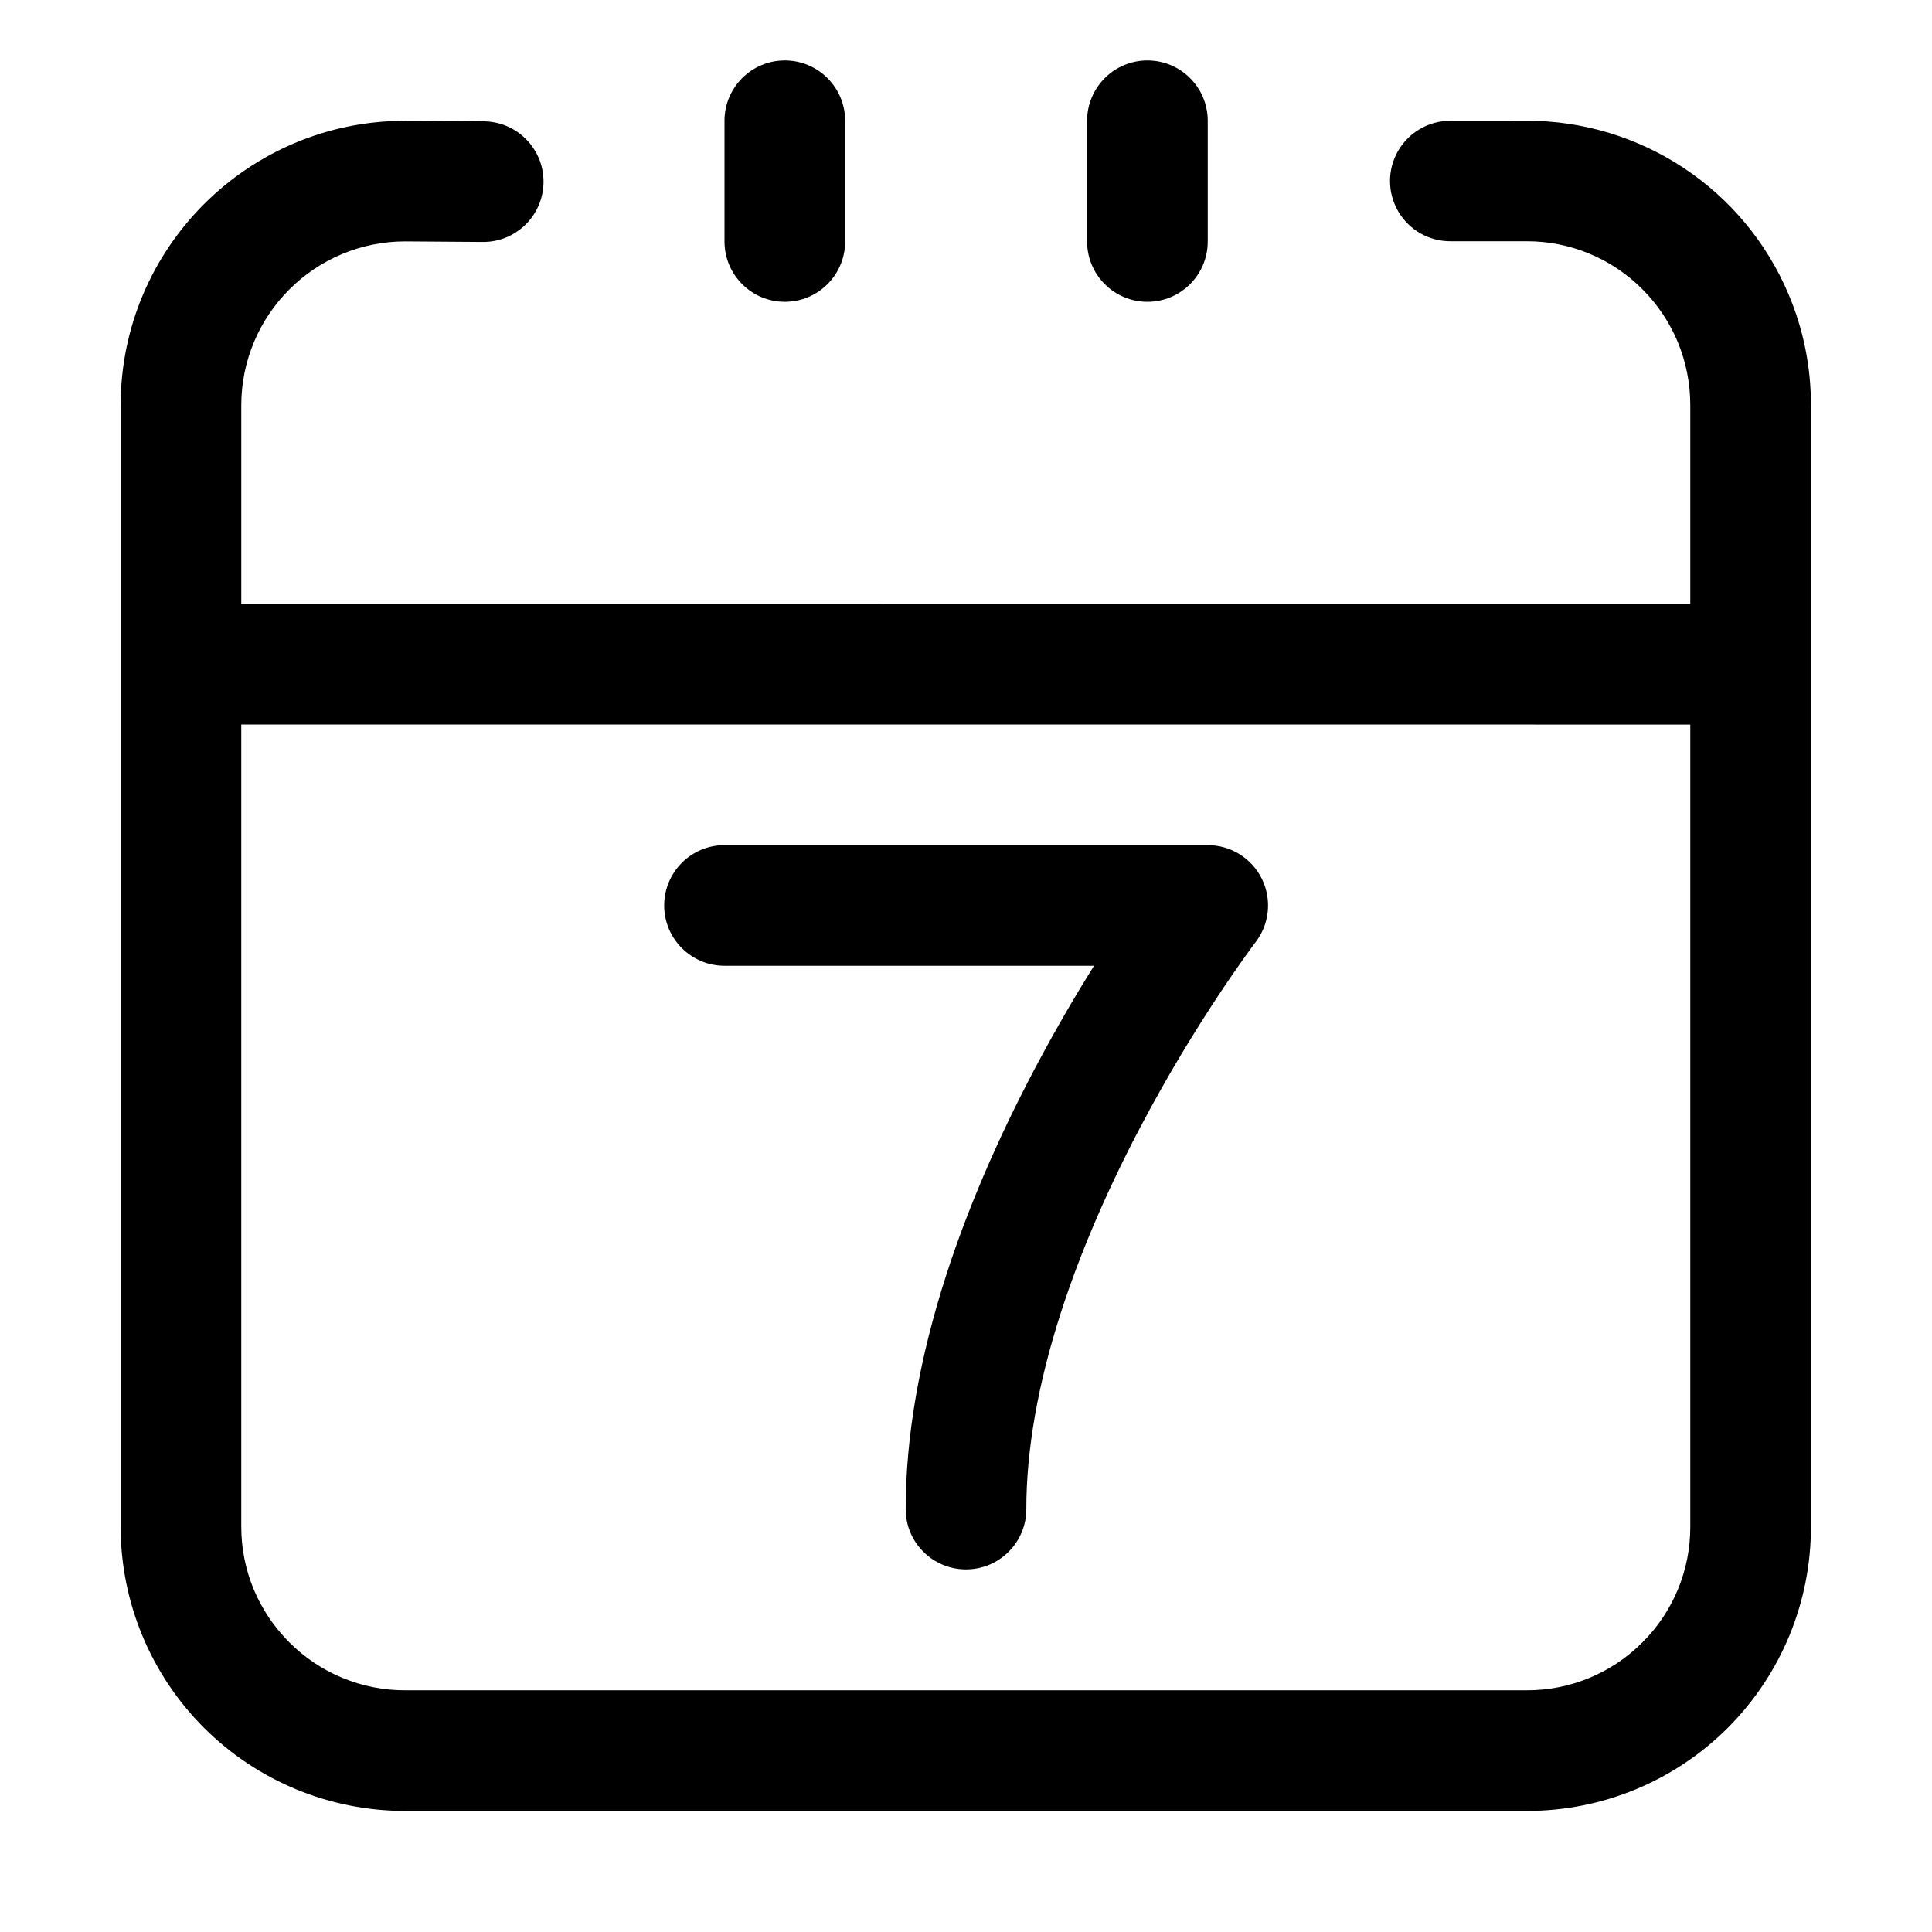
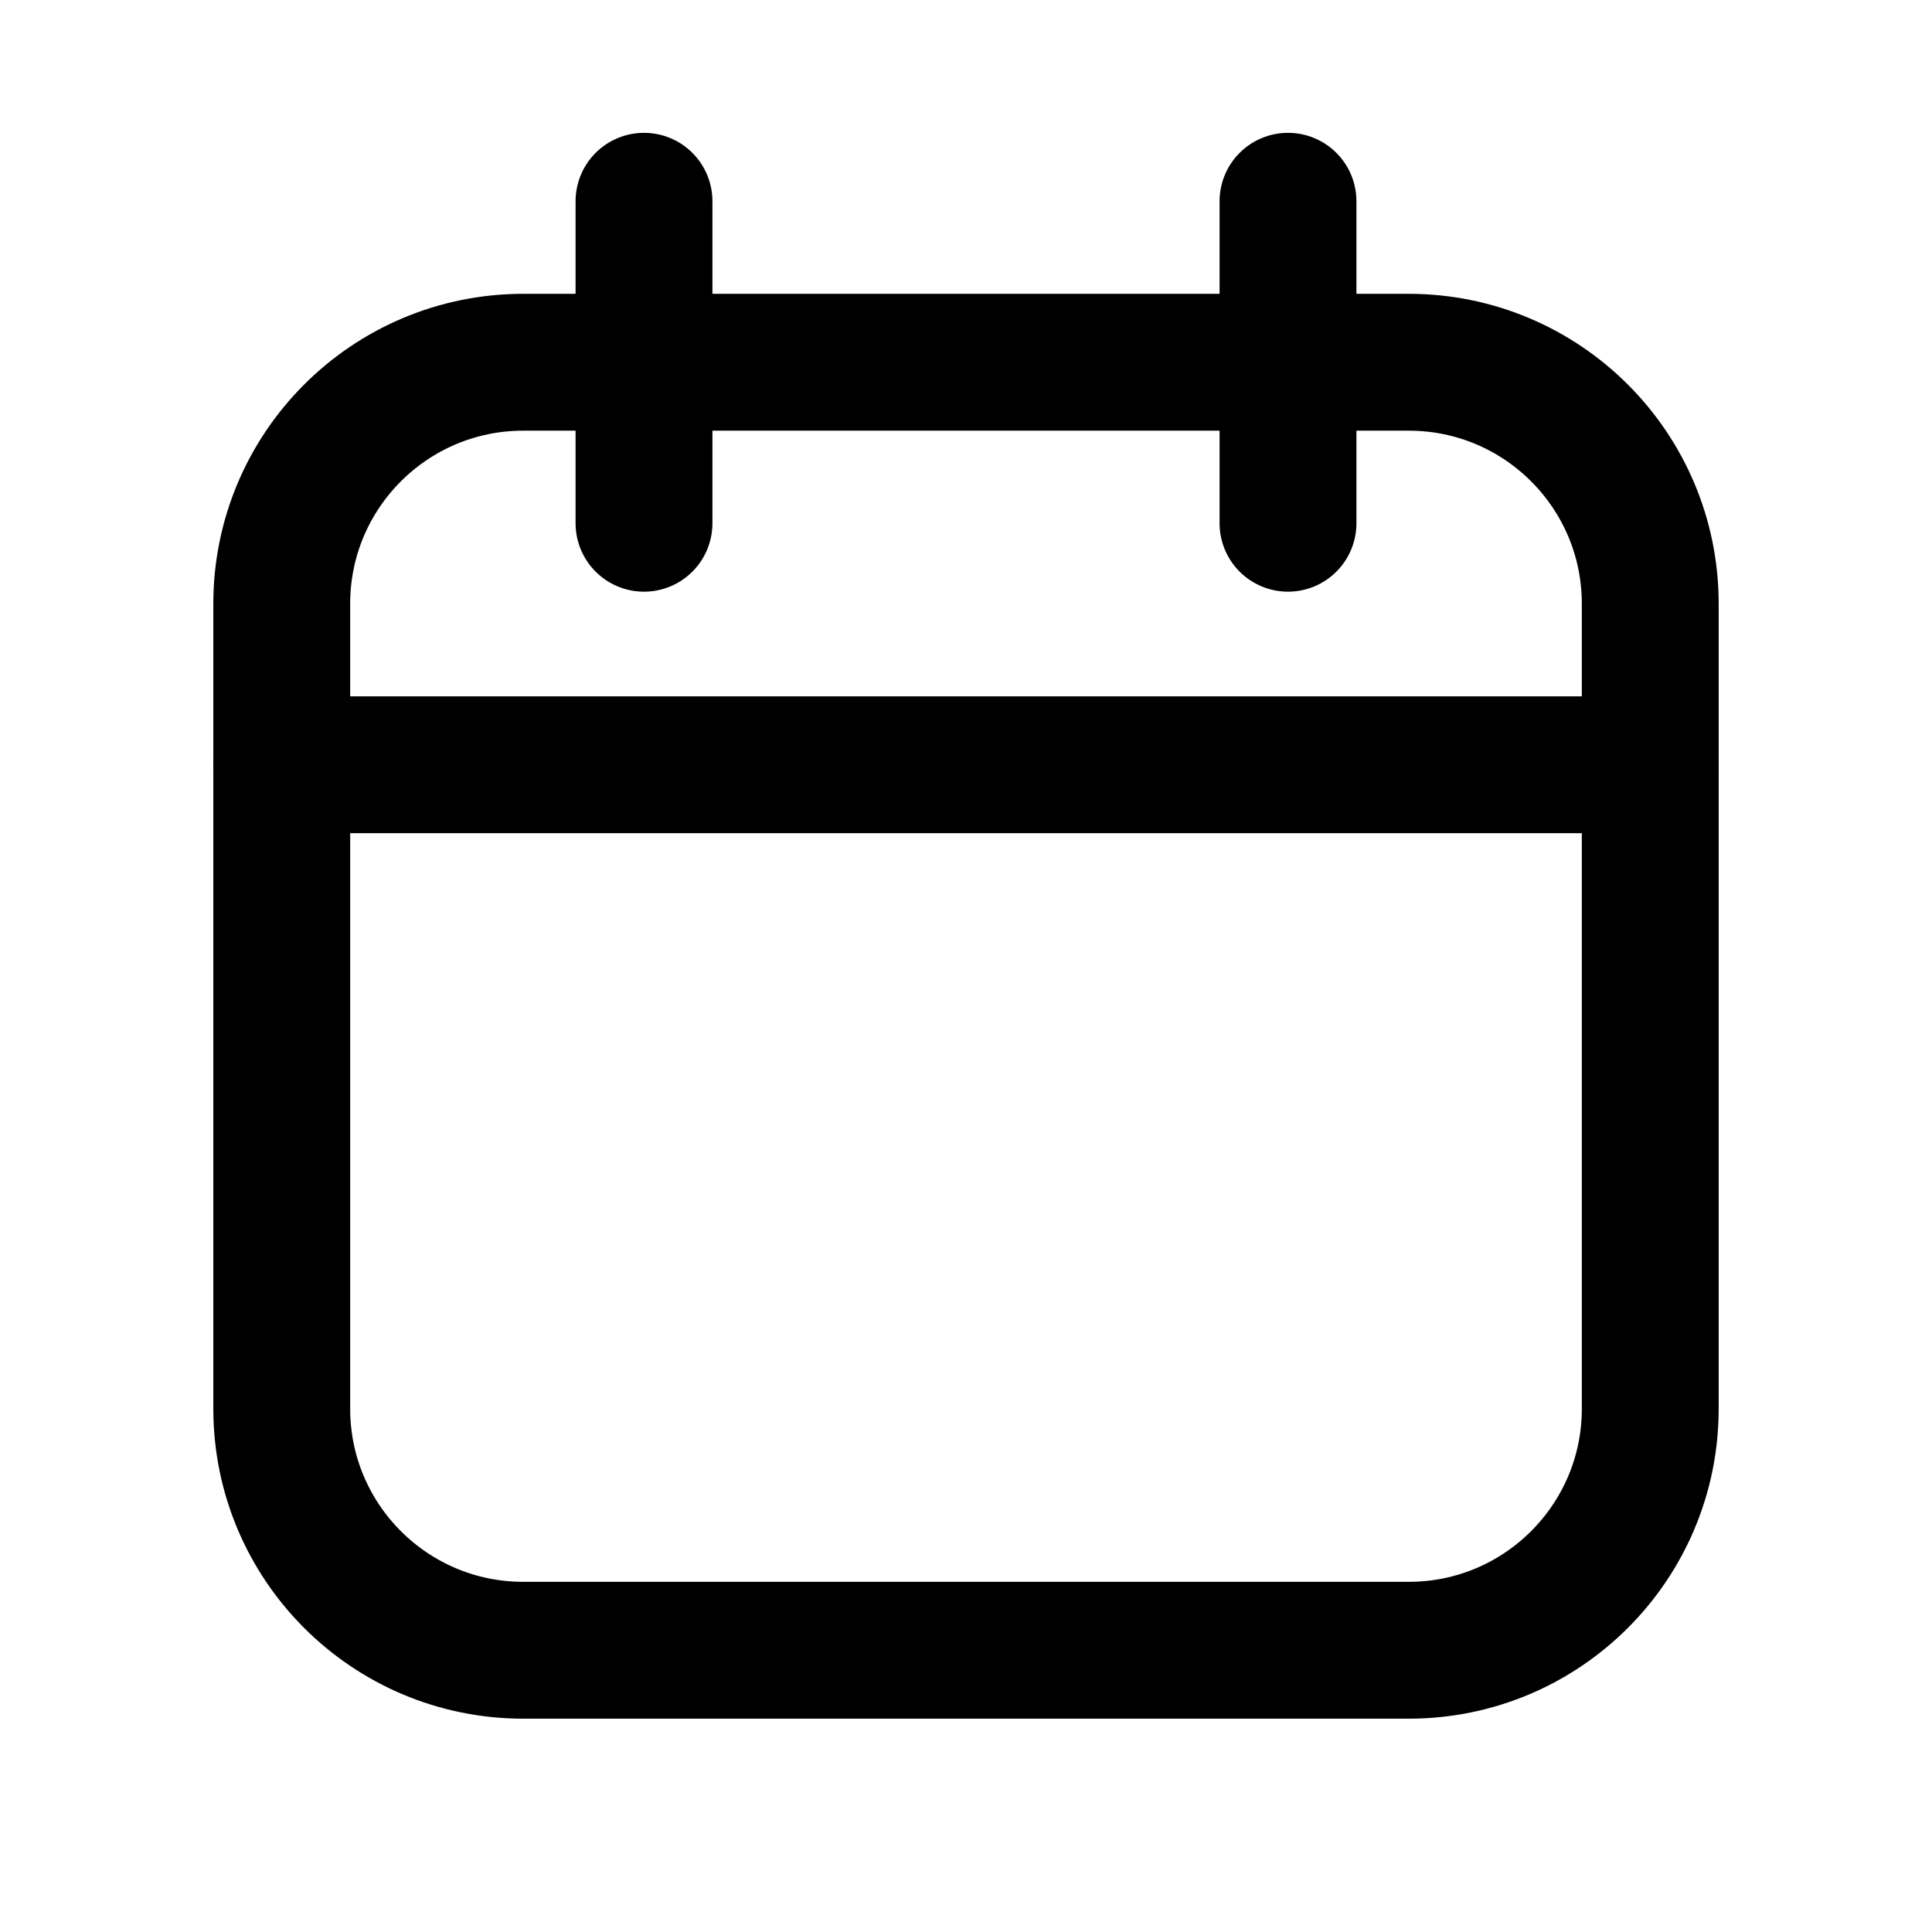
- <svg xmlns="http://www.w3.org/2000/svg" viewBox="0 0 1024 1024">
-   <path d="M948.03 156.104a150.613 150.613 0 0 0-138.92-92.117l-40.098 0.029a31.927 31.927 0 1 0 0.029 63.85h40.123a86.178 86.178 0 0 1 61.368 25.468C886.919 169.785 895.885 191.615 895.885 214.821v105.27L128.003 320.062l-0.119-0.033V214.821a86.959 86.959 0 0 1 86.868-86.879L255.761 128.242h0.231a31.97 31.97 0 0 0 0.22-63.94l-41.142-0.285h-0.22A150.855 150.855 0 0 0 63.94 214.821v594.3A150.639 150.639 0 0 0 214.857 959.825h594.286A150.386 150.386 0 0 0 959.825 809.121V214.821a149.826 149.826 0 0 0-11.795-58.717z m-77.523 714.392a86.102 86.102 0 0 1-61.364 25.388H214.857a86.37 86.37 0 0 1-61.484-25.392c-16.411-16.408-25.493-38.169-25.493-61.375V384.002h0.116l767.889 0.029v425.09a86.106 86.106 0 0 1-25.377 61.372z" />
-   <path d="M415.972 159.97a31.97 31.97 0 0 0 31.97-31.97V64.002a31.97 31.97 0 0 0-63.94 0v63.998a31.97 31.97 0 0 0 31.97 31.97zM608.154 159.97a31.97 31.97 0 0 0 31.97-31.97V64.002a31.97 31.97 0 0 0-63.94 0v63.998a31.97 31.97 0 0 0 31.97 31.97zM640.124 447.942h-256.122a31.97 31.97 0 0 0 0 63.94h195.838c-9.866 15.815-20.952 34.697-32.071 55.83-19.446 36.966-34.979 73.26-46.171 107.867-14.312 44.27-21.57 86.081-21.57 124.268a31.97 31.97 0 1 0 63.94 0c0-31.334 6.141-66.324 18.279-104.006 9.978-31.002 23.972-63.76 41.586-97.366 30.413-58.019 61.368-98.728 61.664-99.114A31.97 31.97 0 0 0 640.124 447.942z" />
+ <svg xmlns="http://www.w3.org/2000/svg" viewBox="0 0 24 24" fill="none" stroke="currentColor" stroke-width="1.7" stroke-linecap="round" stroke-linejoin="round">
+   <rect x="3.5" y="4.5" width="17" height="16" rx="3" />
+   <path d="M8 2.5v4M16 2.5v4M3.5 9.5h17" />
</svg>
